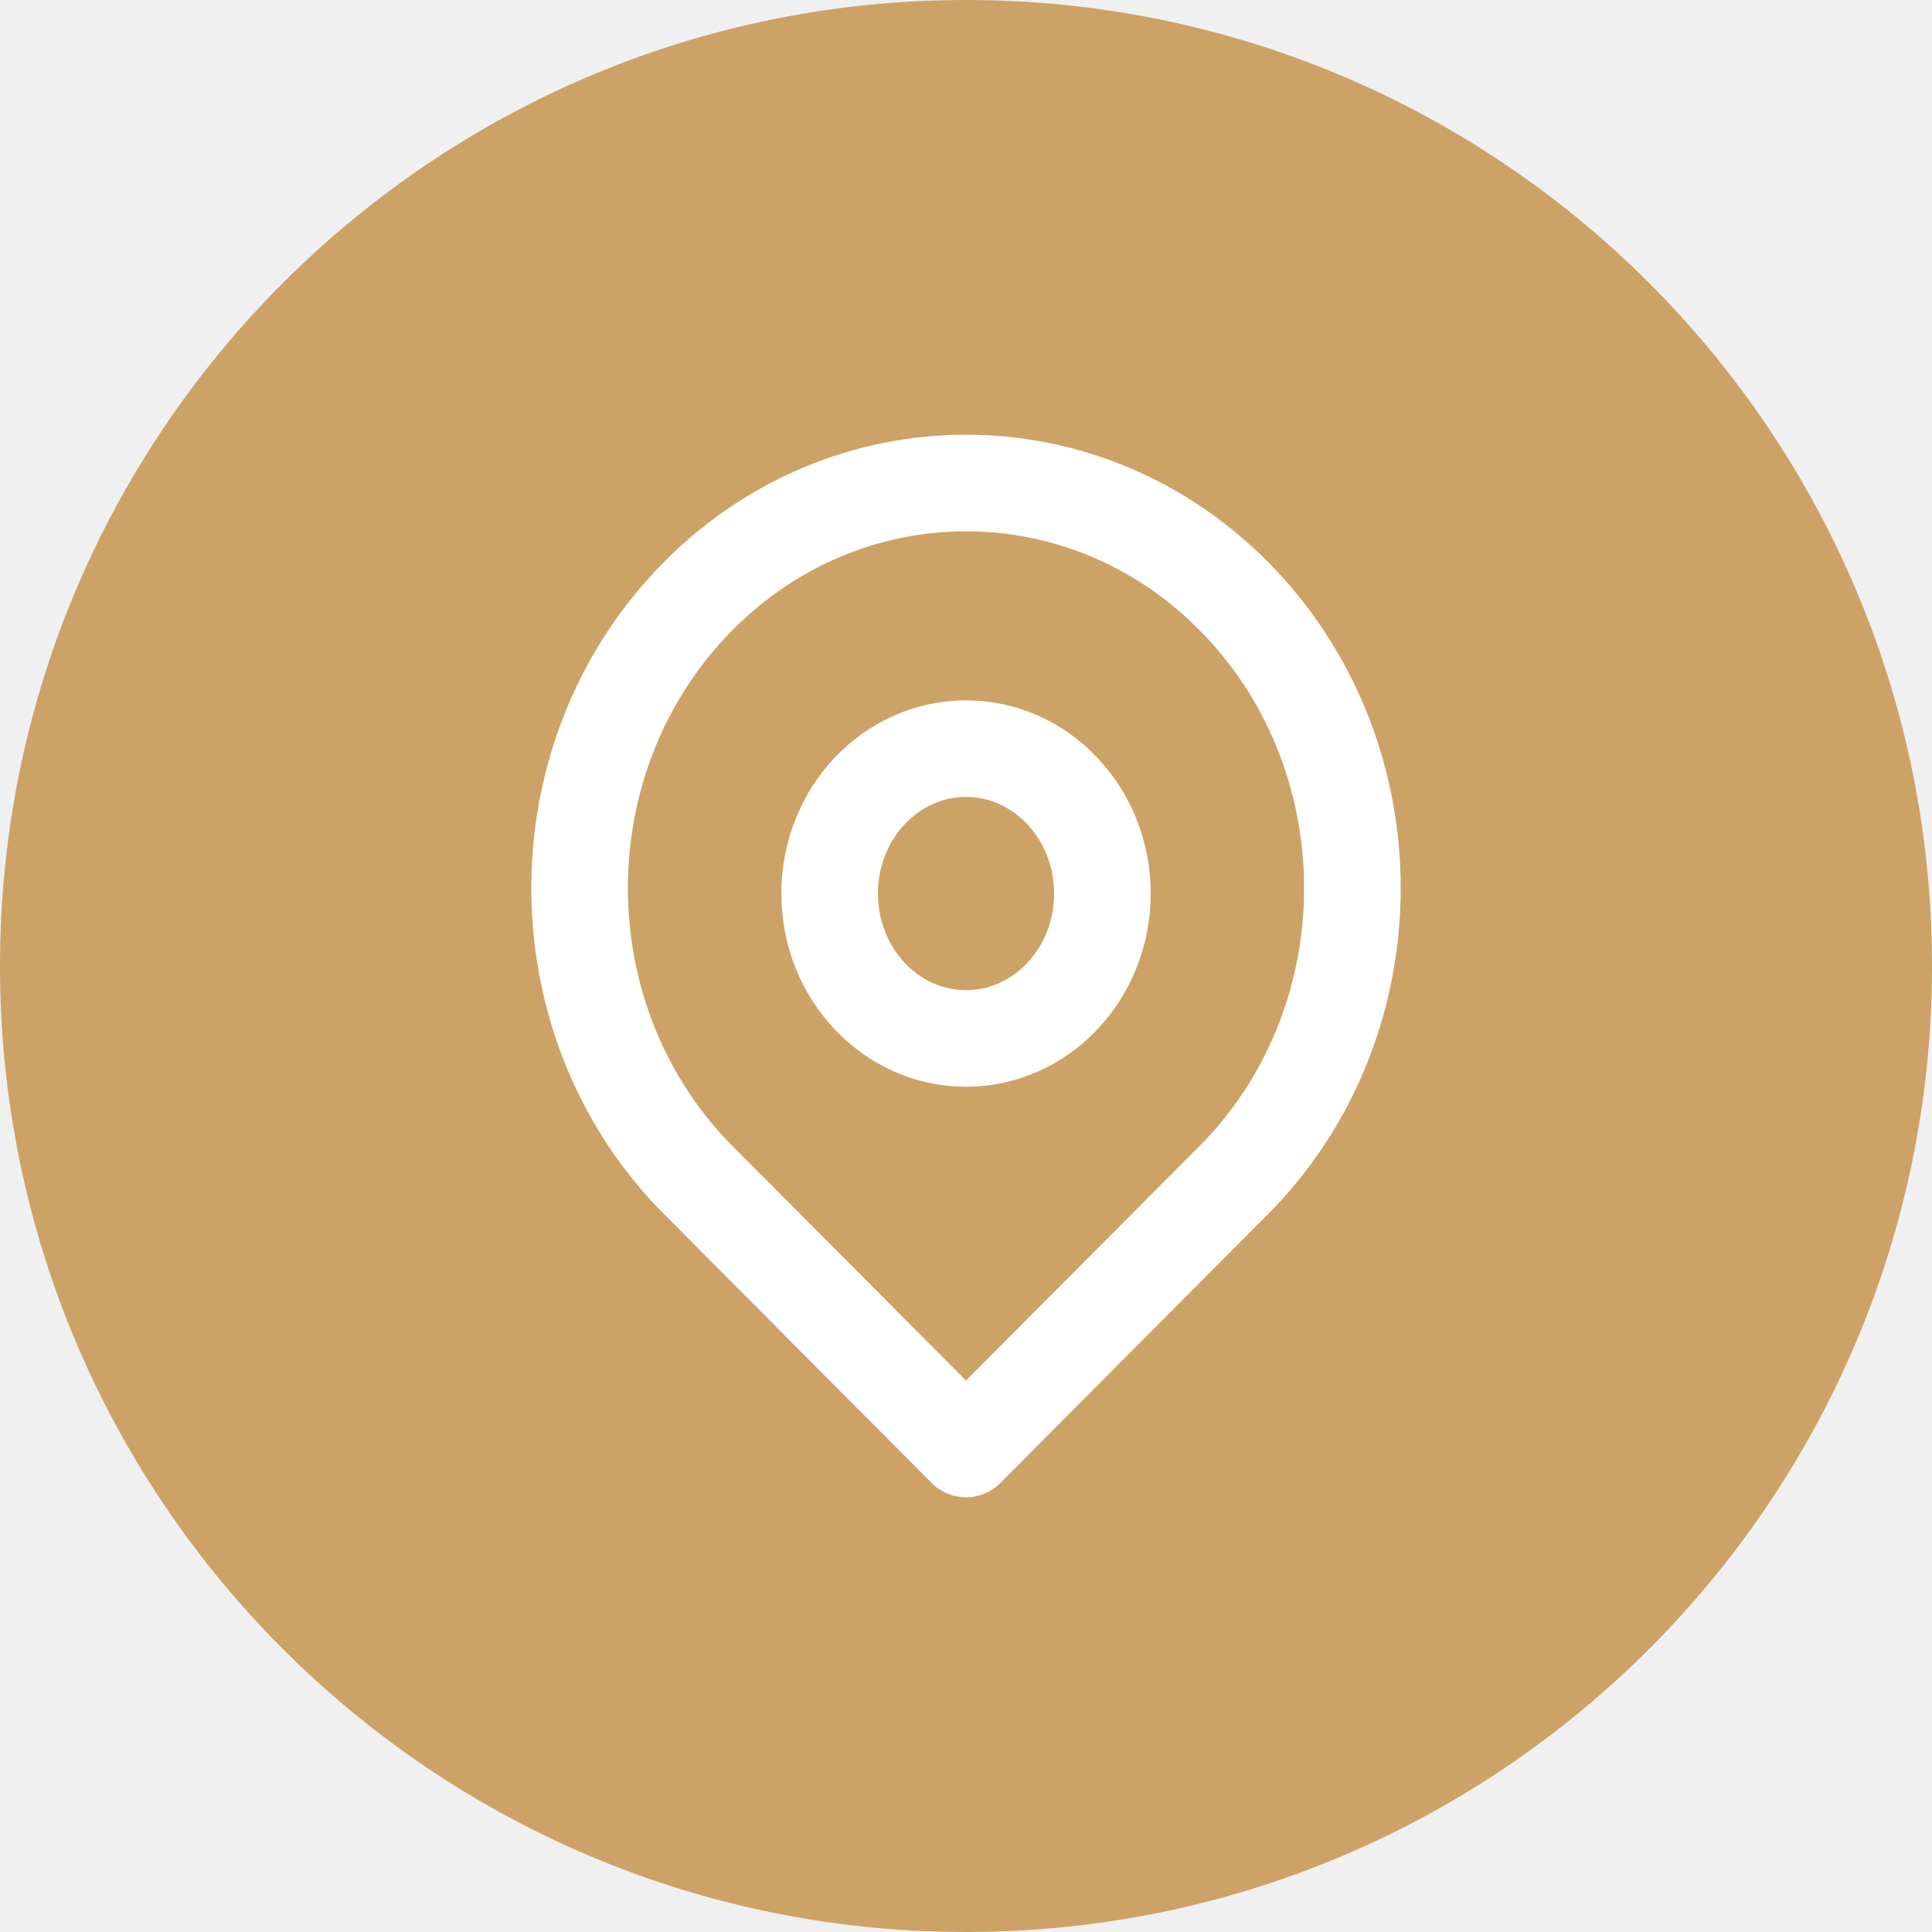
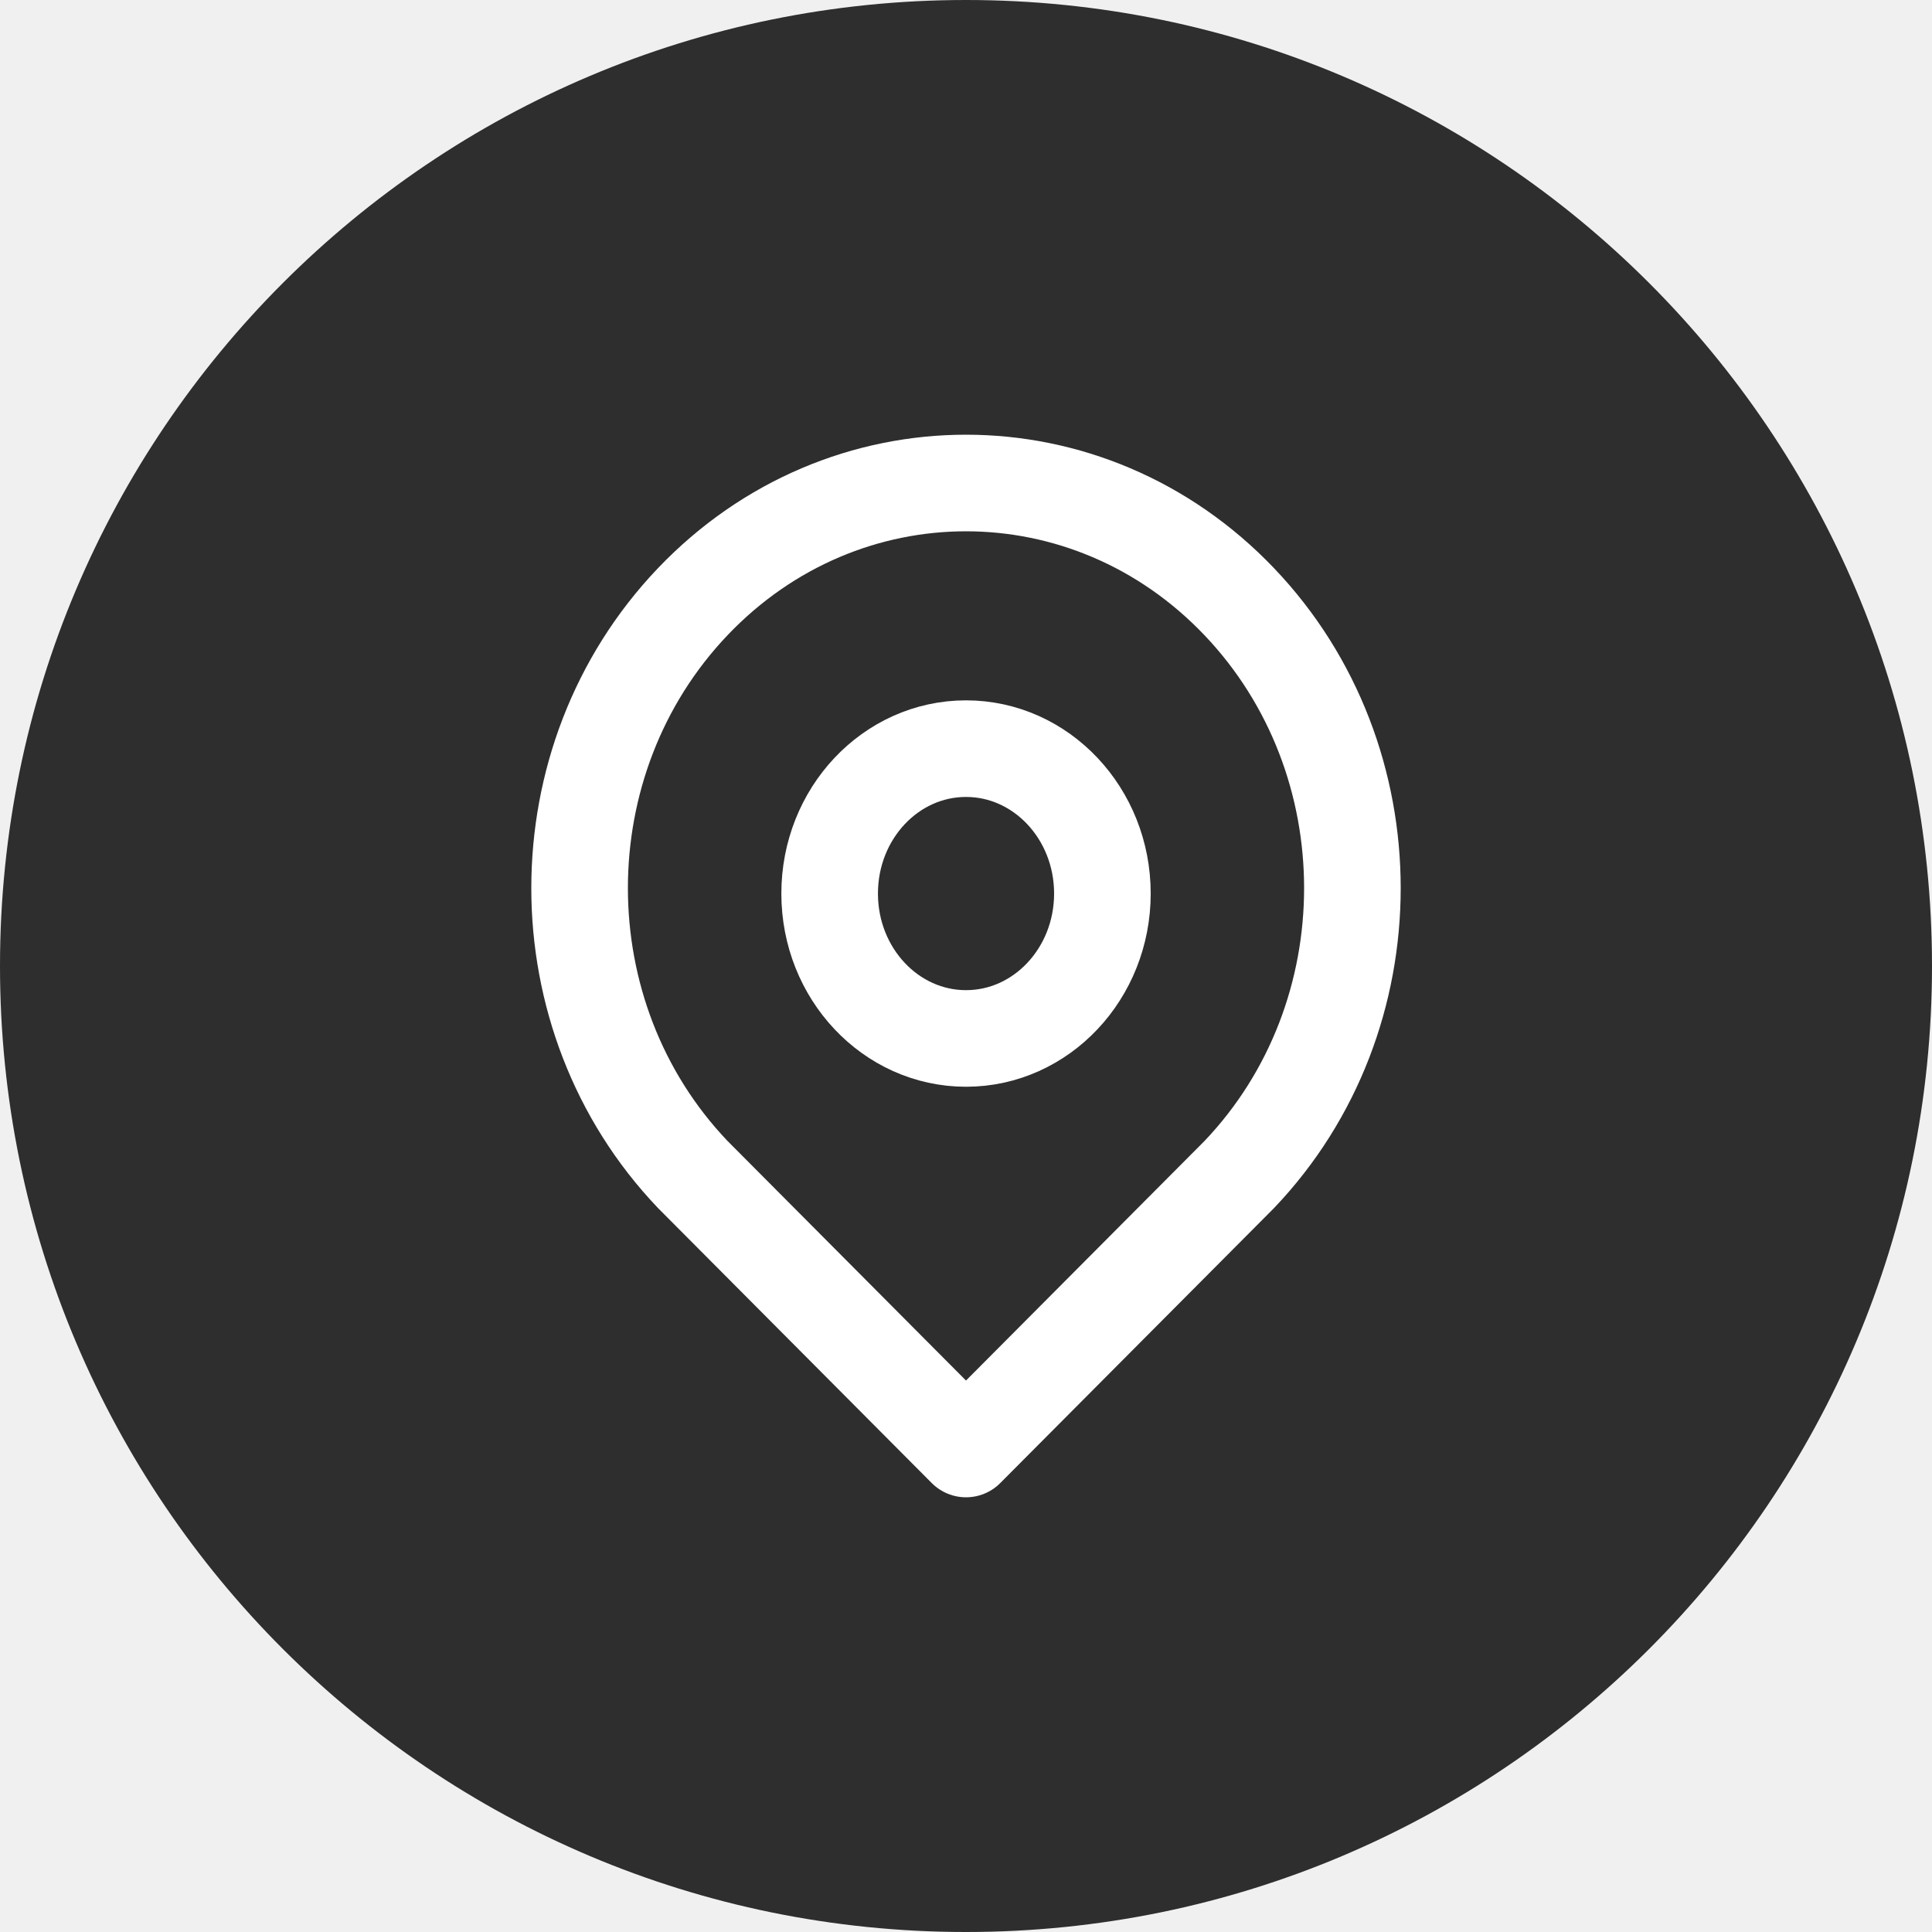
<svg xmlns="http://www.w3.org/2000/svg" width="40" height="40" viewBox="0 0 40 40" fill="none">
-   <circle cx="20" cy="20" r="20" fill="#CDA267" />
+   <circle cx="20" cy="20" r="20" fill="#2E2E2E" />
  <path clip-rule="evenodd" d="M25.657 24.318c3.124-3.276 3.124-8.586 0-11.861-3.124-3.276-8.19-3.276-11.314 0-3.124 3.275-3.124 8.585 0 11.86L20 30l5.657-5.682z" stroke="#fff" stroke-width="2" stroke-linecap="round" stroke-linejoin="round" />
  <path clip-rule="evenodd" d="M20 21.5c1.56 0 2.824-1.344 2.824-3 0-1.657-1.265-3-2.824-3-1.56 0-2.823 1.343-2.823 3 0 1.656 1.264 3 2.823 3z" stroke="#fff" stroke-width="2" stroke-linecap="round" stroke-linejoin="round" />
</svg>
